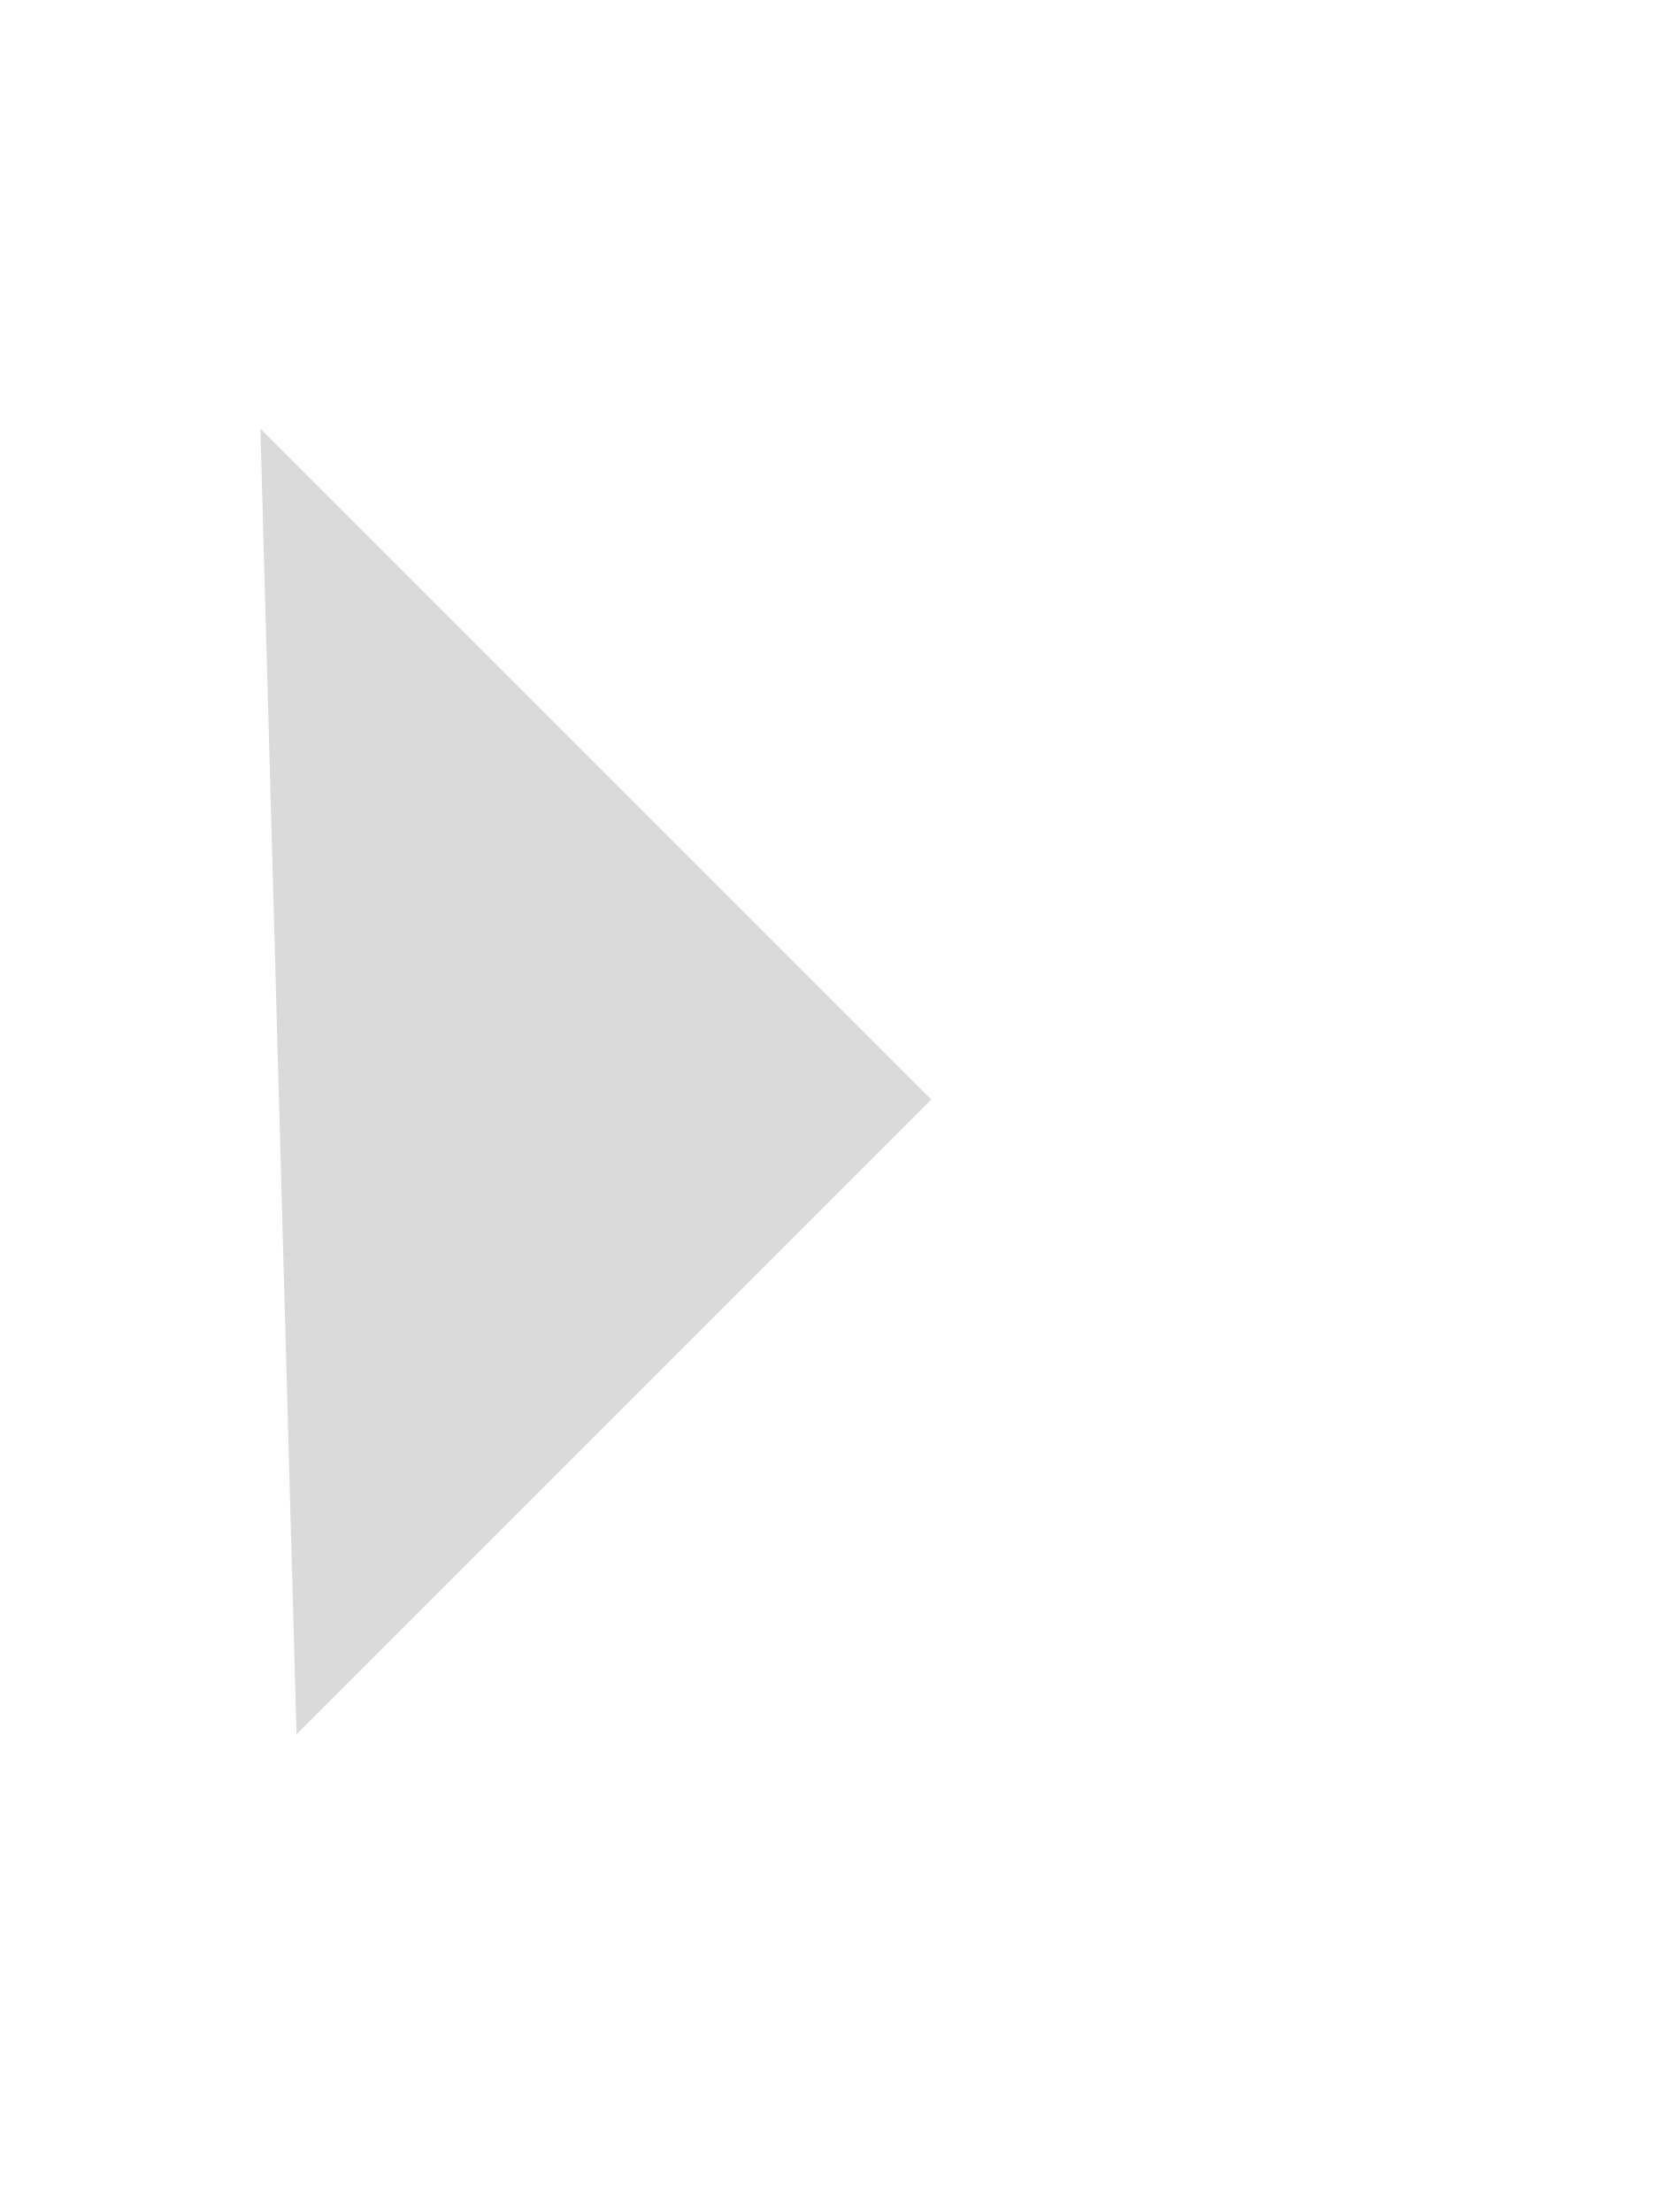
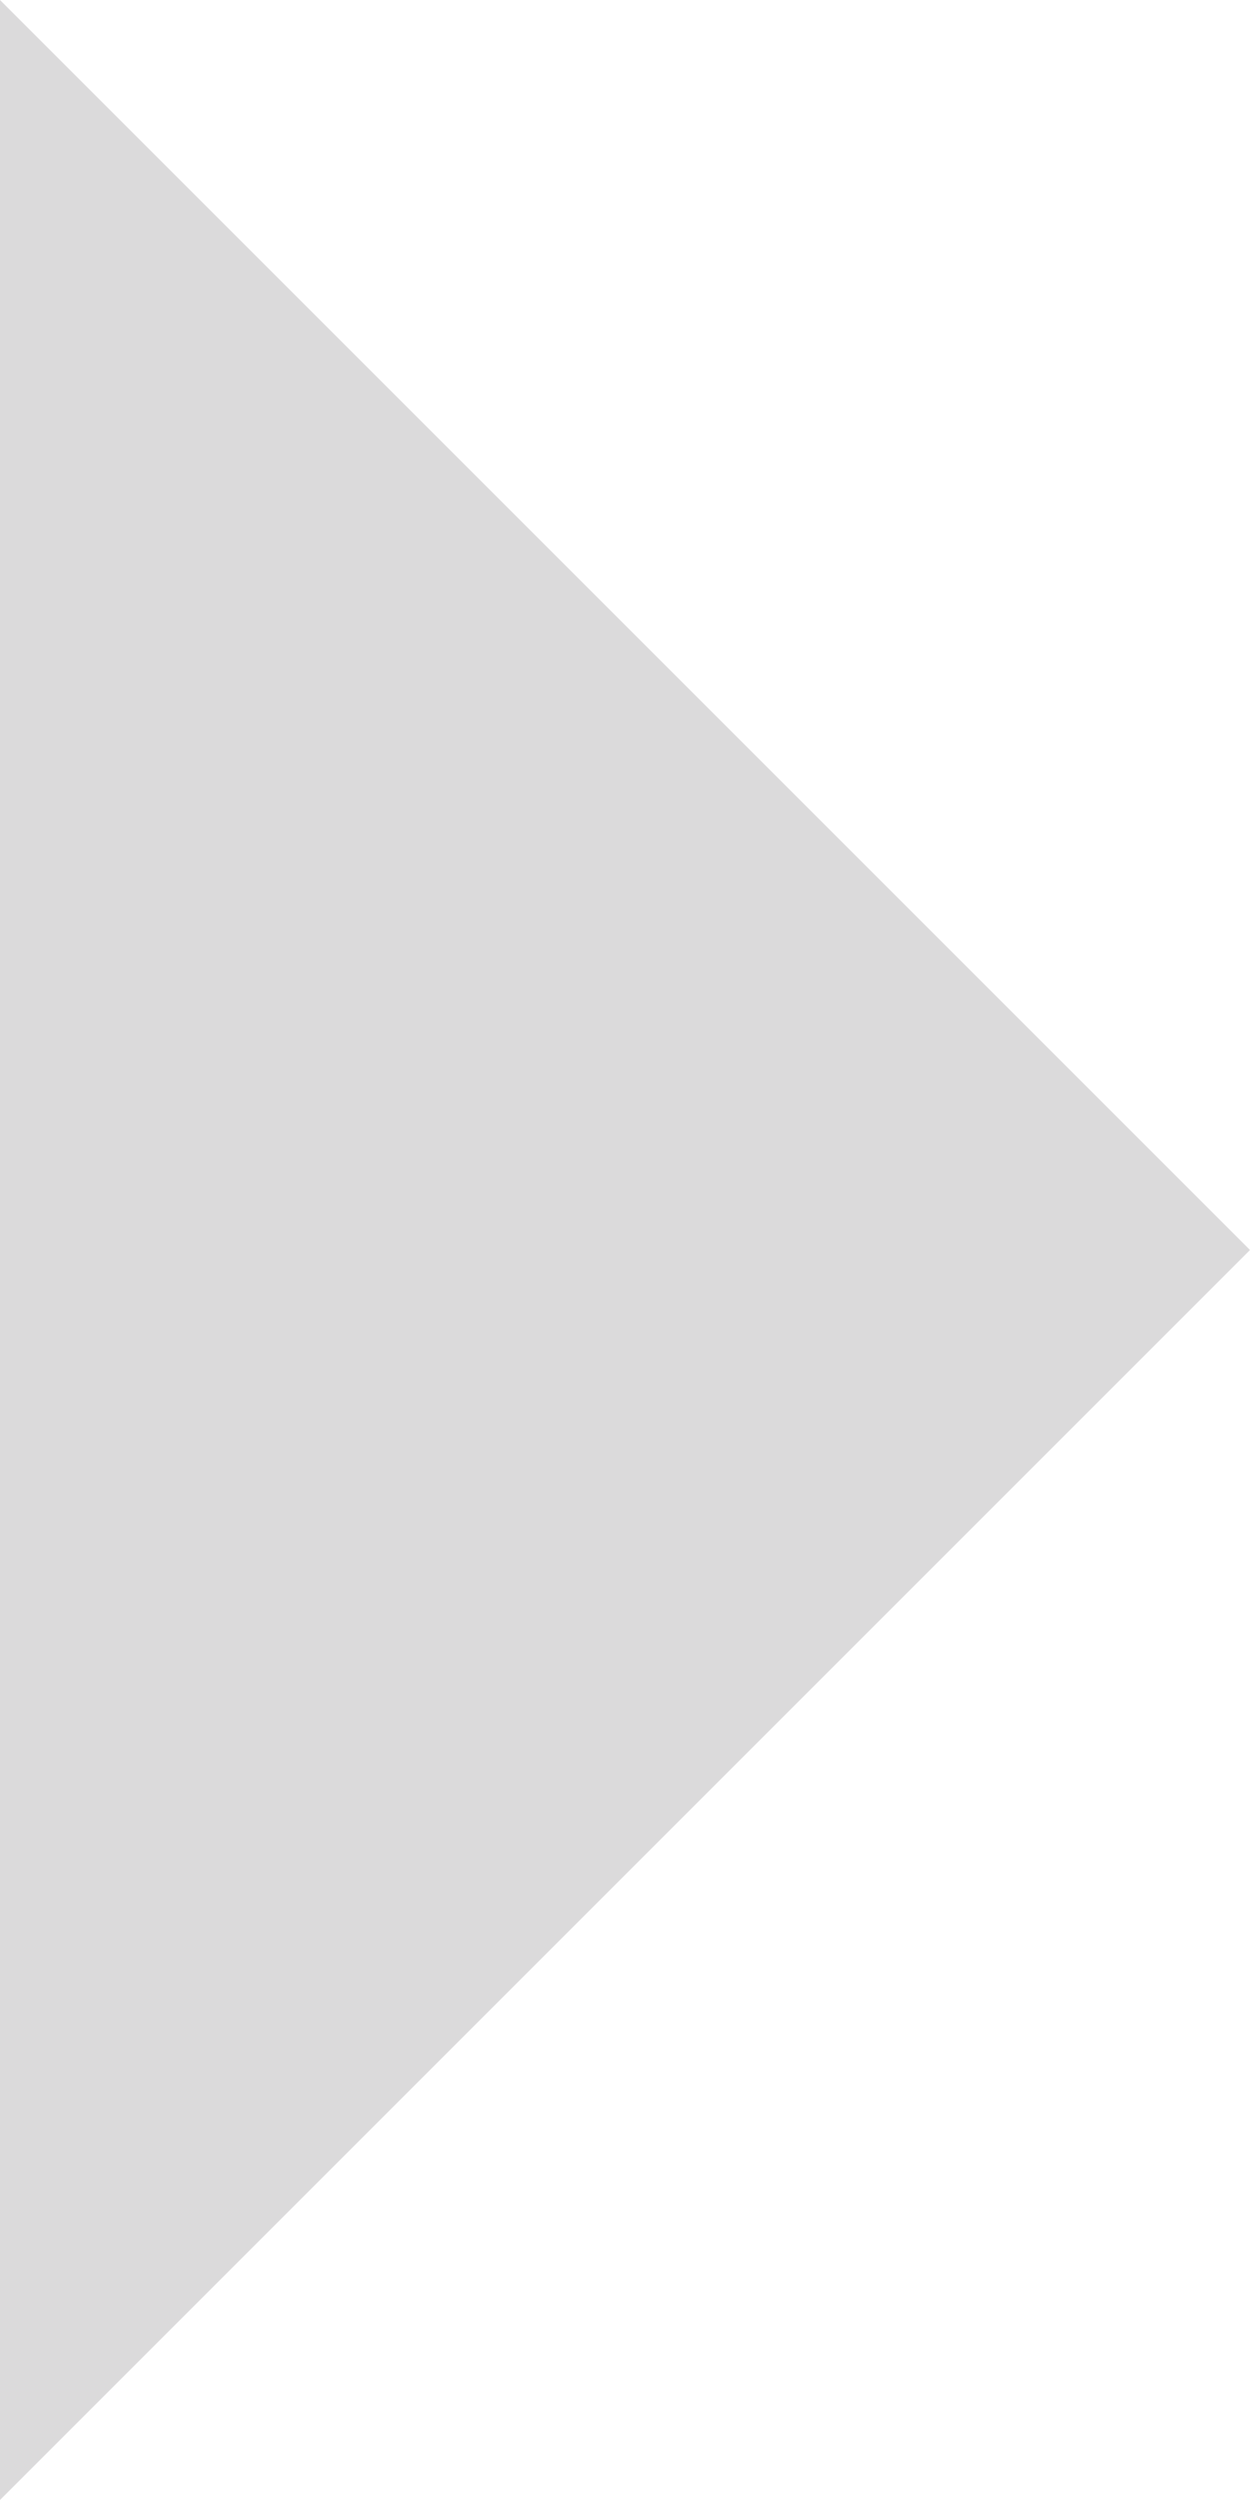
- <svg xmlns="http://www.w3.org/2000/svg" width="15px" height="20px" viewBox="0 0 15 20" version="1.1">
+ <svg xmlns="http://www.w3.org/2000/svg" version="1.1" id="Layer_1" x="0px" y="0px" viewBox="-629.6 394.6 6 12" enable-background="new -629.6 394.6 6 12" xml:space="preserve">
  <description>Created with Sketch (http://www.bohemiancoding.com/sketch)</description>
-   <defs />
-   <g id="Page-1" stroke="none" stroke-width="1" fill="none" fill-rule="evenodd">
-     <g id="Triangle" fill="#D2D1D2" opacity="0.8">
-       <path d="M-1.772,5.719 L6.807,13.836 L6.807,5.719 L-1.772,5.719 Z" id="Rectangle-16-copy" transform="translate(2.517368, 9.777726) rotate(-315) translate(-2.517368, -9.777726) " />
+   <g id="Page-1">
+     <g id="Triangle" opacity="0.8">
+       <path id="Rectangle-16-copy" fill="#D2D1D2" d="M-629.6,394.6v12l6-6L-629.6,394.6z" />
    </g>
  </g>
</svg>
